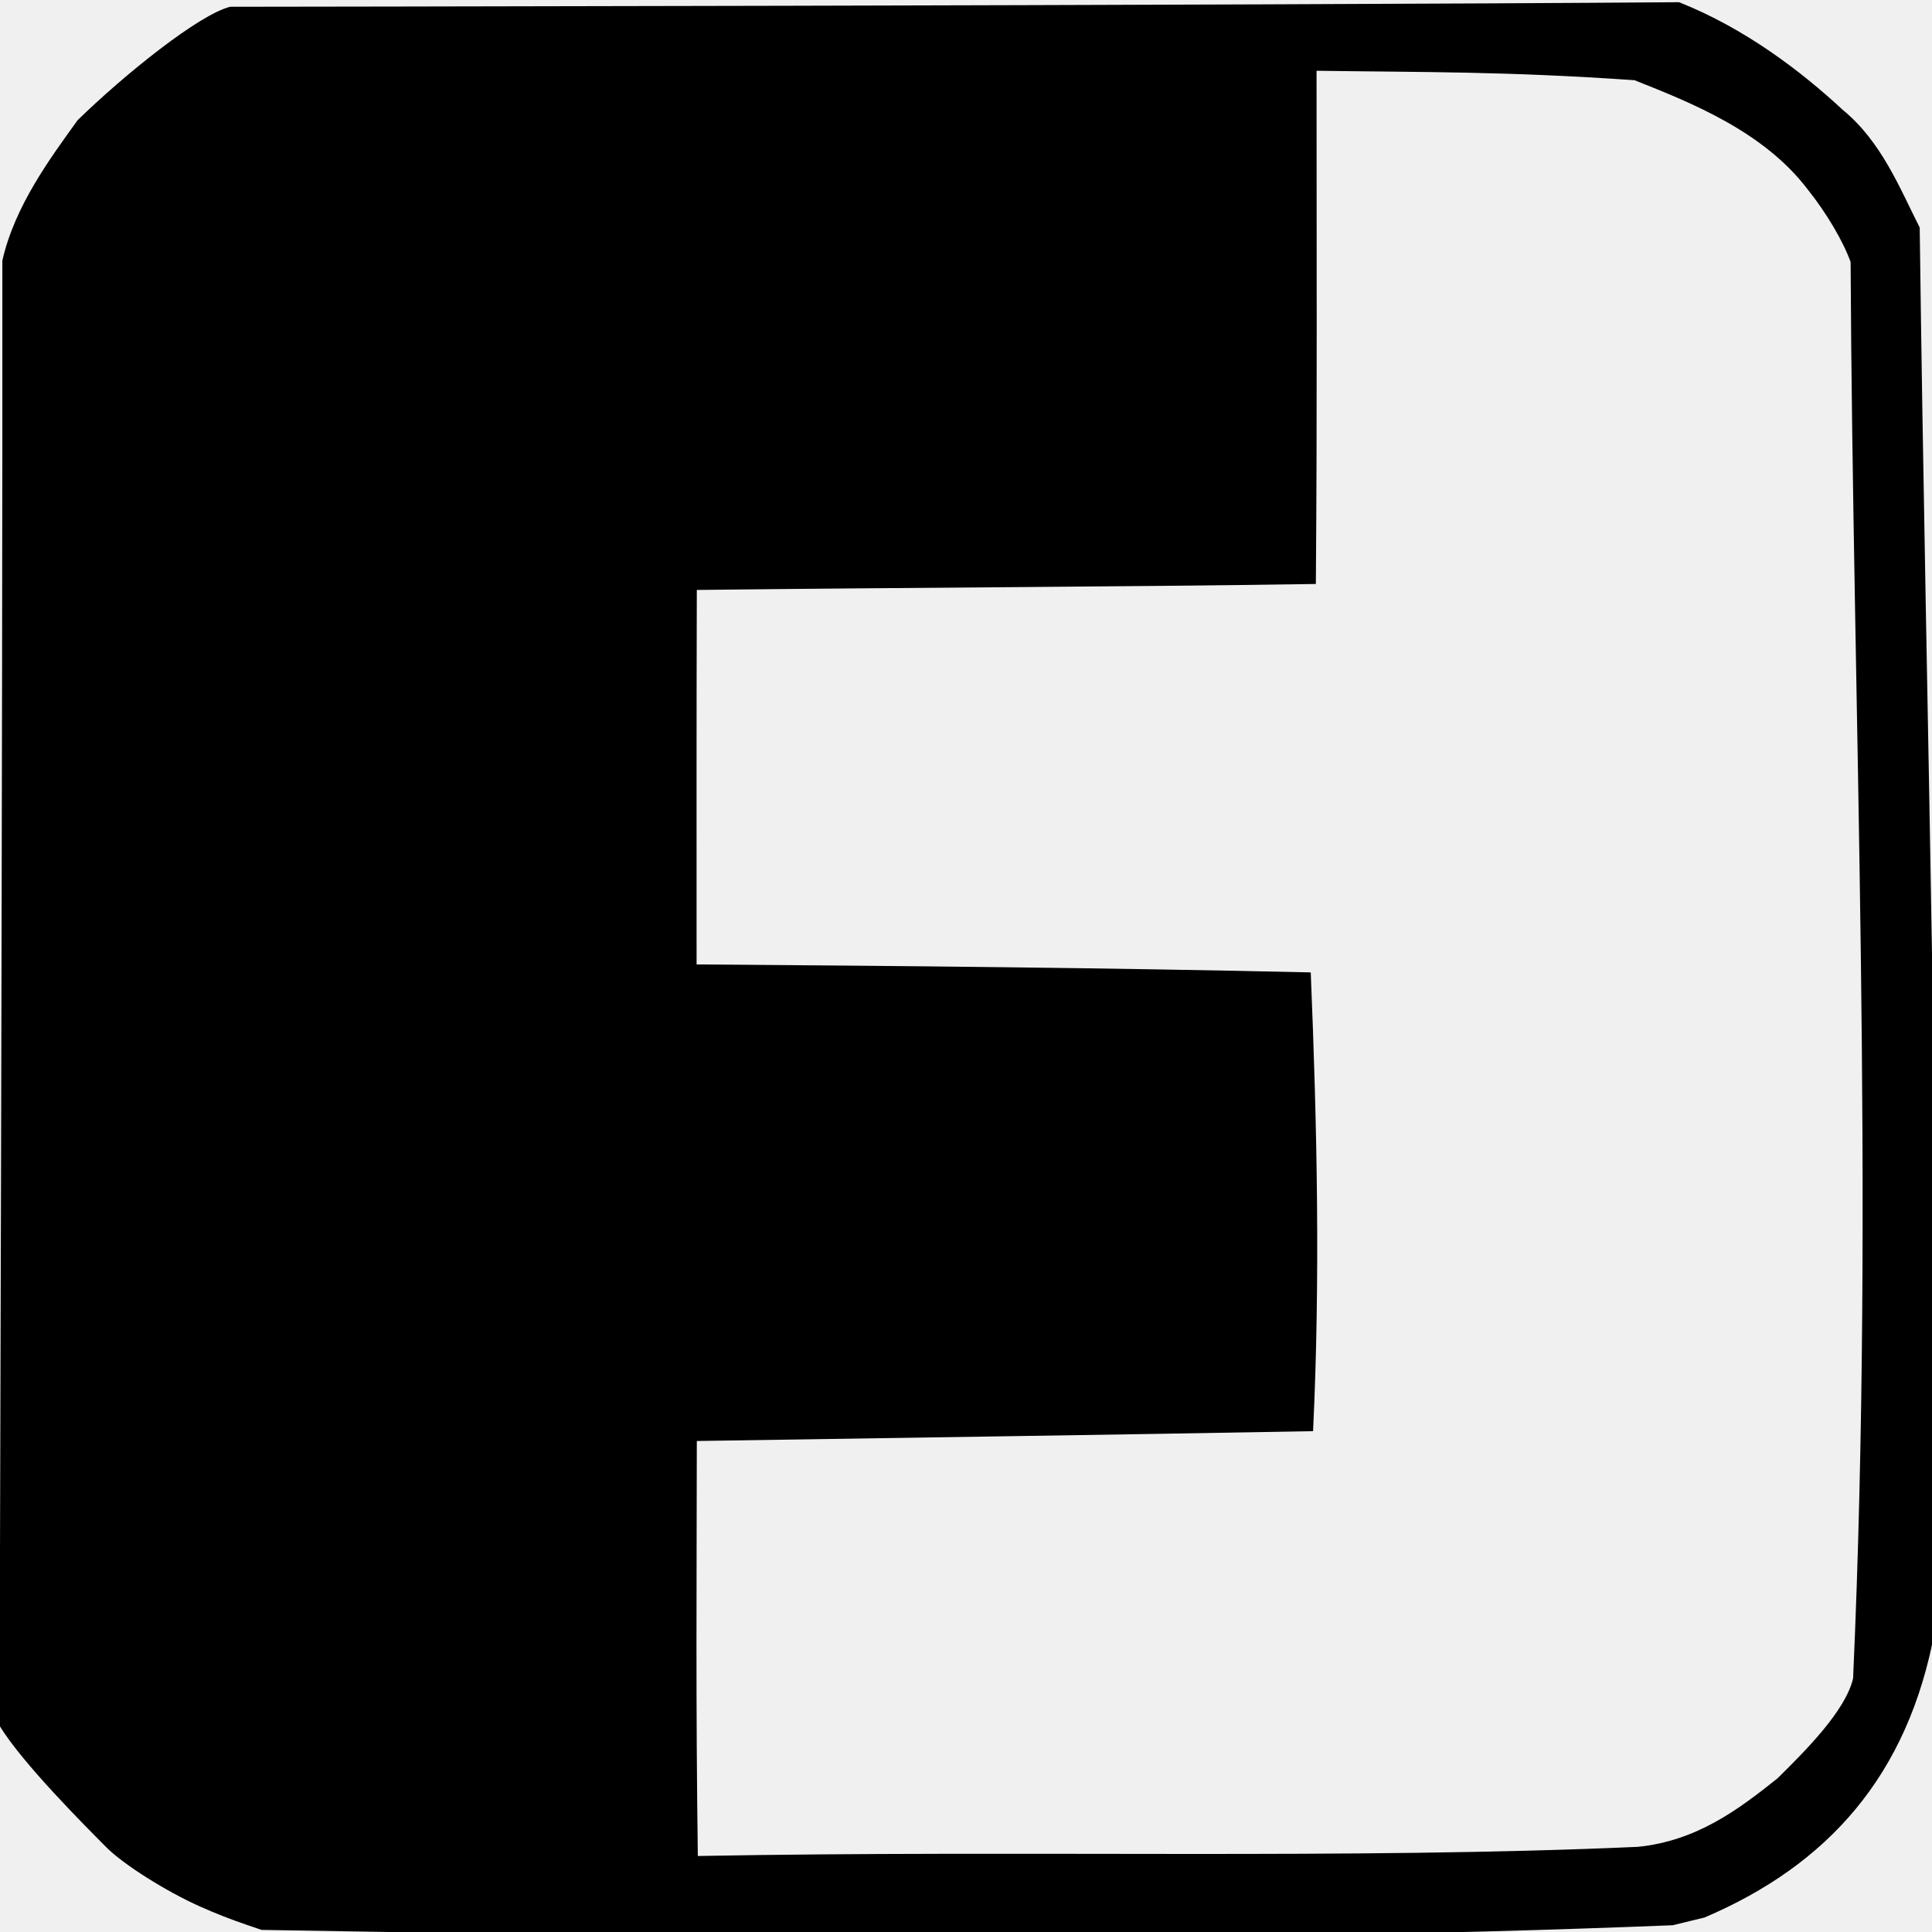
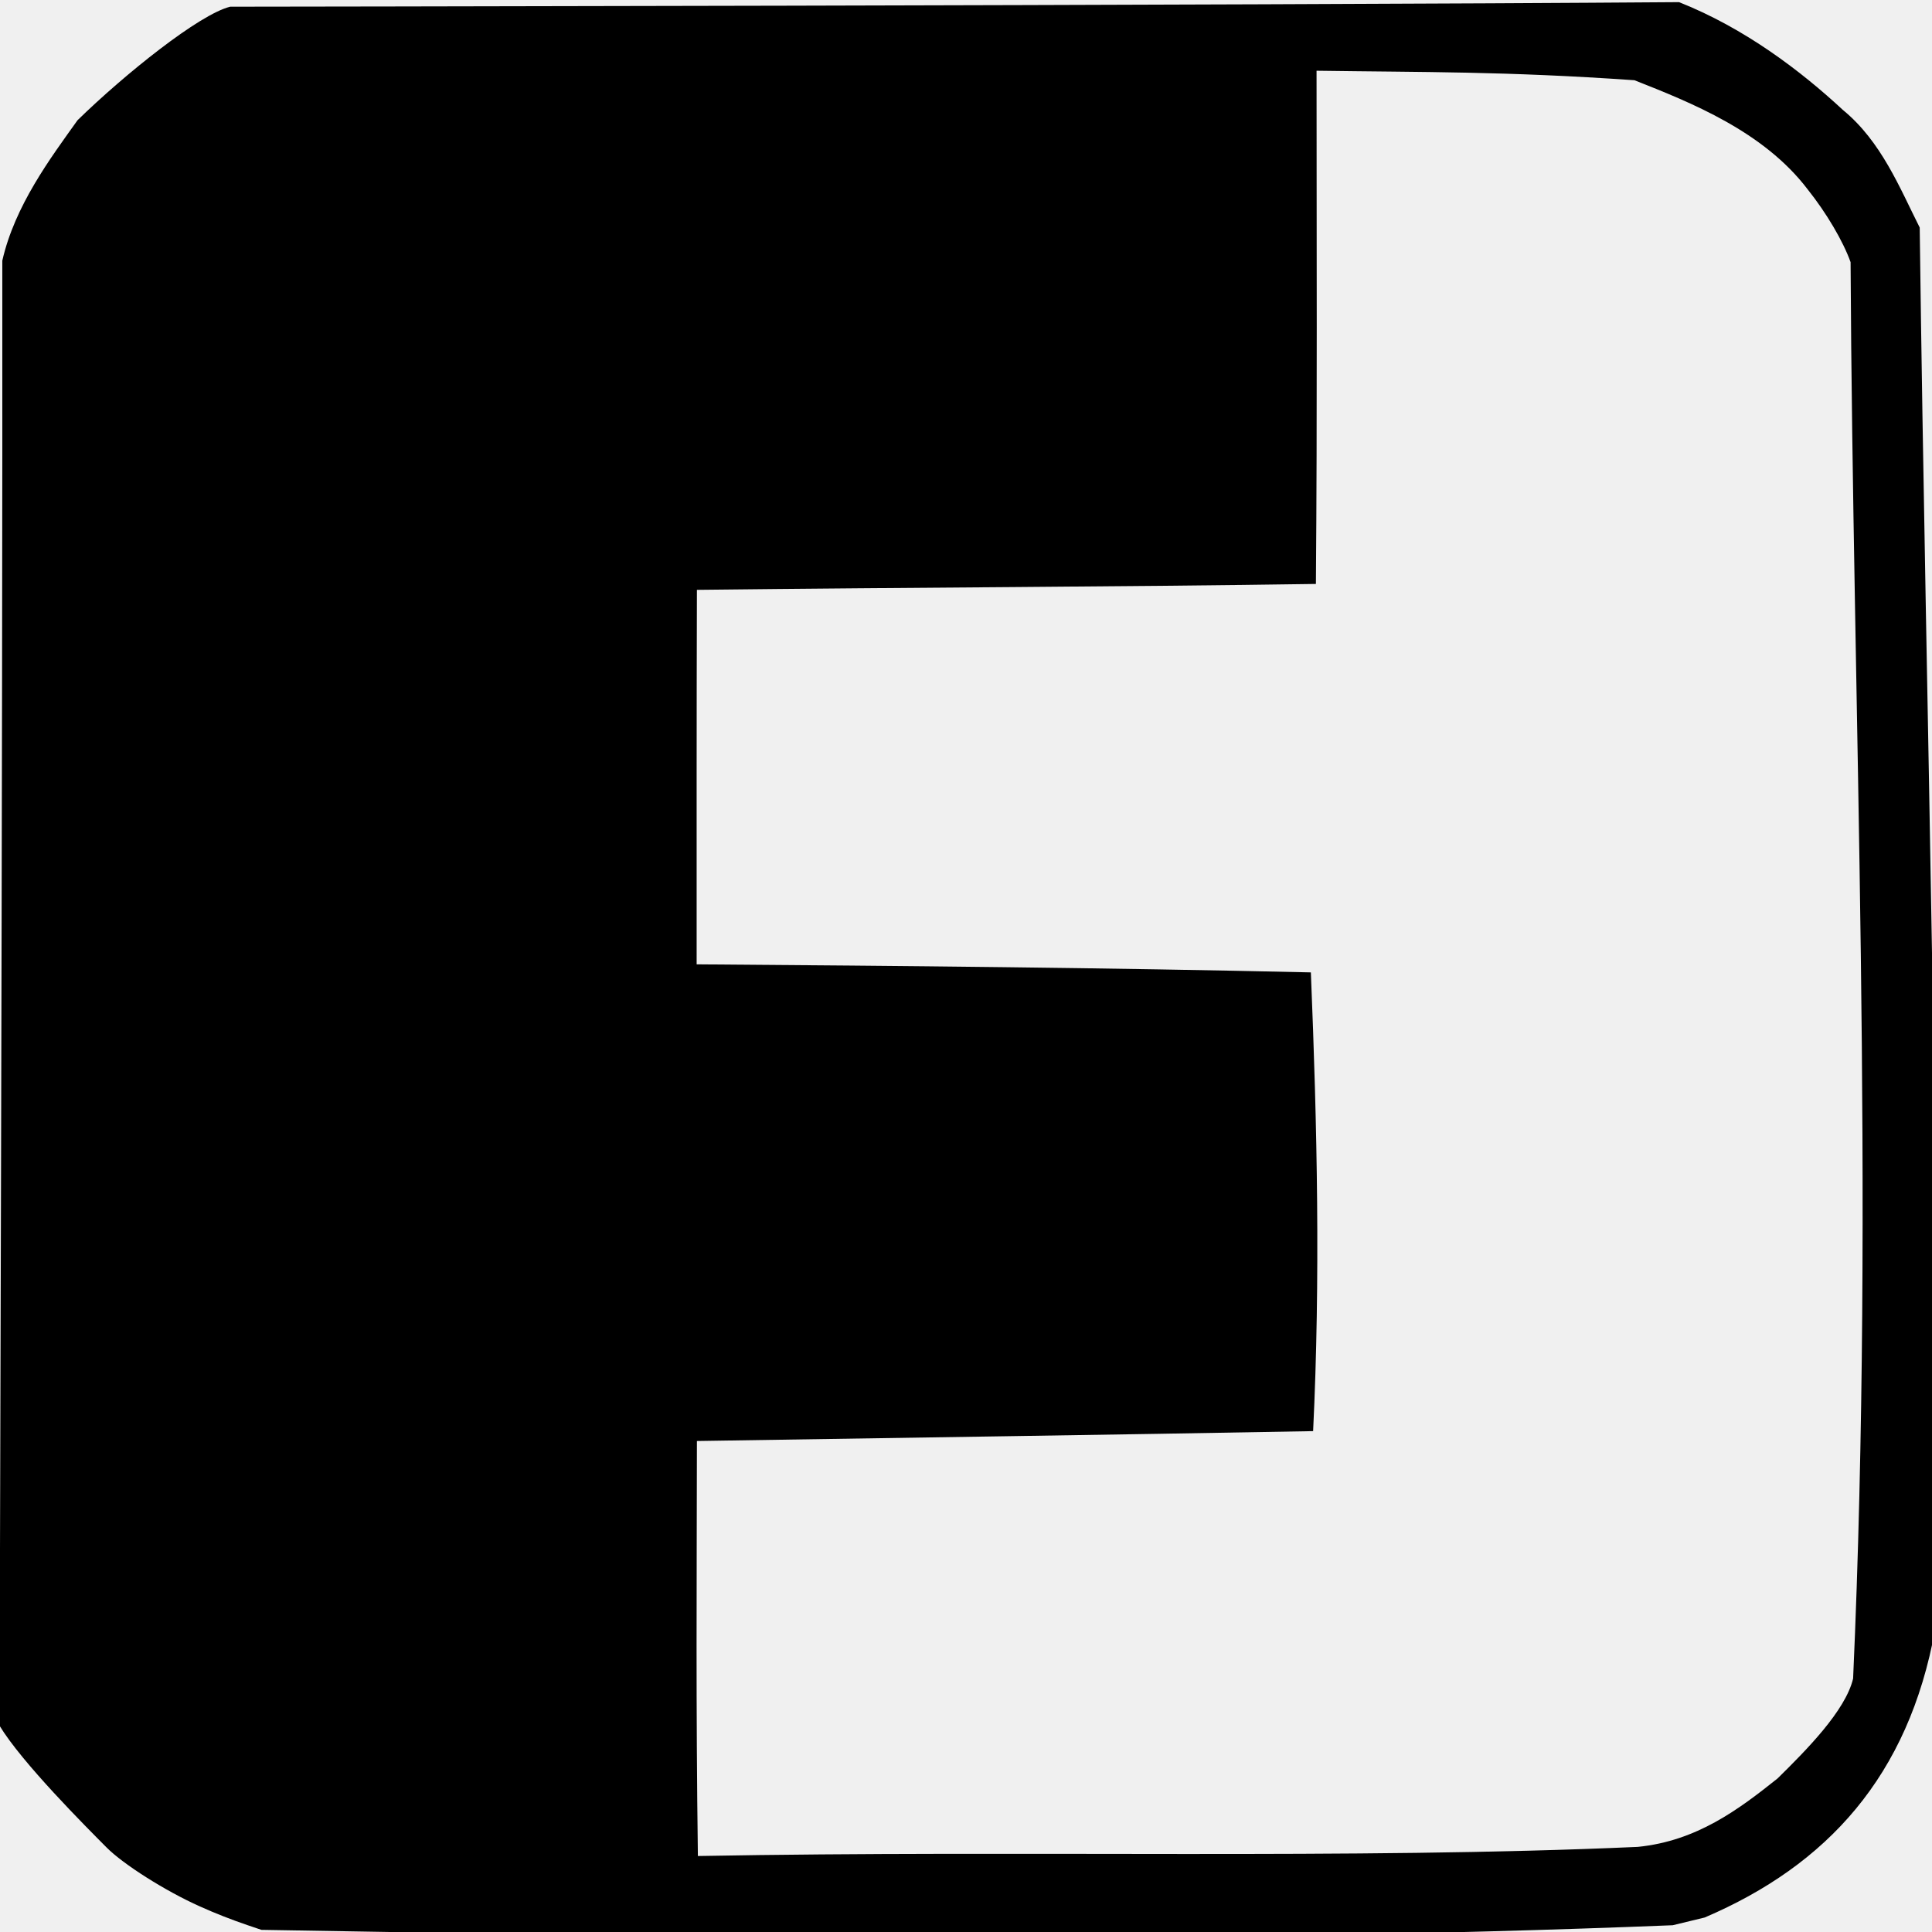
- <svg xmlns="http://www.w3.org/2000/svg" height="36" width="36" id="svg9" version="1.1">
-   <defs id="defs5">
-     <mask maskContentUnits="objectBoundingBox" maskUnits="objectBoundingBox" id="logo_mask"> &gt;
-       <path id="path2" style="clip-rule:evenodd;fill:#ffffff;fill-rule:evenodd" d="M 3.373,24.925 3.194,24.864 C 2.978,24.791 2.776,24.711 2.576,24.622 2.136,24.425 1.589,24.079 1.371,23.86 c -0.259,-0.261 -1.093,-1.093 -1.381,-1.573 0,0 0.043,-13.081 0.037,-18.91 C 0.189,2.666 0.647,2.054 0.998,1.565 1.607,0.97 2.57,0.198 2.968,0.1 c 0,0 12.914,-0.015 18.704,-0.059 0.847,0.337 1.569,0.885 2.115,1.392 0.495,0.406 0.731,1.003 0.991,1.517 0.081,6.44 0.283,12.924 0.198,18.096 -0.343,1.893 -1.392,3.043 -2.975,3.719 -0.093,0.022 -0.278,0.067 -0.412,0.1 -6.266,0.252 -12.773,0.154 -18.217,0.06 z m 17.765,-1.072 c 0.762,-0.076 1.303,-0.484 1.804,-0.884 0.367,-0.362 0.878,-0.873 0.976,-1.29 0.282,-6.287 -0.005,-12.536 -0.032,-18.284 C 23.79,3.127 23.575,2.762 23.333,2.459 22.763,1.708 21.825,1.337 21.096,1.048 19.421,0.932 18.373,0.946 16.992,0.926 c -6.01e-4,2.208 0.009,4.418 -0.009,6.625 -2.573,0.039 -5.159,0.044 -7.991,0.077 -0.005,1.703 -0.003,3 -0.003,4.834 2.643,0.019 5.287,0.043 7.928,0.103 0.082,1.991 0.124,3.951 0.03,5.922 -2.798,0.051 -4.983,0.08 -7.955,0.127 -0.002,1.884 -0.014,3.365 0.013,5.357 4.238,-0.078 8.44,0.047 12.133,-0.118 z" />
-     </mask>
-   </defs>
-   <g transform="matrix(1.443482,0,0,1.443482,0.00442395,-0.0181093)" id="layer1">
-     <path style="fill:#000000" id="path3425" d="M 3.373,24.925 3.194,24.864 C 2.978,24.791 2.776,24.711 2.576,24.622 2.136,24.425 1.589,24.079 1.371,23.86 c -0.259,-0.261 -1.093,-1.093 -1.381,-1.573 0,0 0.043,-13.081 0.037,-18.91 C 0.189,2.666 0.647,2.054 0.998,1.565 1.607,0.97 2.57,0.198 2.968,0.1 c 0,0 12.914,-0.015 18.704,-0.059 0.847,0.337 1.569,0.885 2.115,1.392 0.495,0.406 0.731,1.003 0.991,1.517 0.081,6.44 0.283,12.924 0.198,18.096 -0.343,1.893 -1.392,3.043 -2.975,3.719 -0.093,0.022 -0.278,0.067 -0.412,0.1 -6.266,0.252 -12.773,0.154 -18.217,0.06 z m 17.765,-1.072 c 0.762,-0.076 1.303,-0.484 1.804,-0.884 0.367,-0.362 0.878,-0.873 0.976,-1.29 0.282,-6.287 -0.005,-12.536 -0.032,-18.284 C 23.79,3.127 23.575,2.762 23.333,2.459 22.763,1.708 21.825,1.337 21.096,1.048 19.421,0.932 18.373,0.946 16.992,0.926 c -6.01e-4,2.208 0.009,4.418 -0.009,6.625 -2.573,0.039 -5.159,0.044 -7.991,0.077 -0.005,1.703 -0.003,3 -0.003,4.834 2.643,0.019 5.287,0.043 7.928,0.103 0.082,1.991 0.124,3.951 0.03,5.922 -2.798,0.051 -4.983,0.08 -7.955,0.127 -0.002,1.884 -0.014,3.365 0.013,5.357 4.238,-0.078 8.44,0.047 12.133,-0.118 z" />
-   </g>
+ <svg xmlns="http://www.w3.org/2000/svg" height="36" width="36">
+   <path d="M4.874 35.961l-.26-.088c-.31-.106-.602-.22-.89-.35-.637-.284-1.426-.783-1.74-1.1-.374-.377-1.578-1.579-1.994-2.27 0 0 .062-18.883.053-27.296C.277 3.83.94 2.947 1.445 2.24c.88-.859 2.27-1.974 2.844-2.115 0 0 18.64-.022 26.998-.085 1.224.486 2.265 1.278 3.054 2.01.714.586 1.056 1.448 1.43 2.19.117 9.296.409 18.656.287 26.121-.495 2.733-2.009 4.392-4.294 5.369l-.595.144c-9.045.364-18.437.223-26.295.086zm25.644-1.547c1.1-.11 1.88-.698 2.604-1.275.53-.522 1.266-1.26 1.408-1.862.406-9.075-.007-18.096-.047-26.392-.139-.39-.449-.916-.798-1.354-.823-1.084-2.177-1.62-3.229-2.036-2.418-.168-3.93-.148-5.924-.177 0 3.187.014 6.377-.012 9.563-3.715.055-7.447.063-11.534.11-.007 2.458-.005 4.33-.005 6.978 3.815.028 7.632.063 11.445.15.118 2.873.179 5.703.042 8.548-4.038.074-7.193.115-11.482.184-.003 2.719-.02 4.857.018 7.733 6.118-.112 12.183.068 17.514-.17z" />
</svg>
